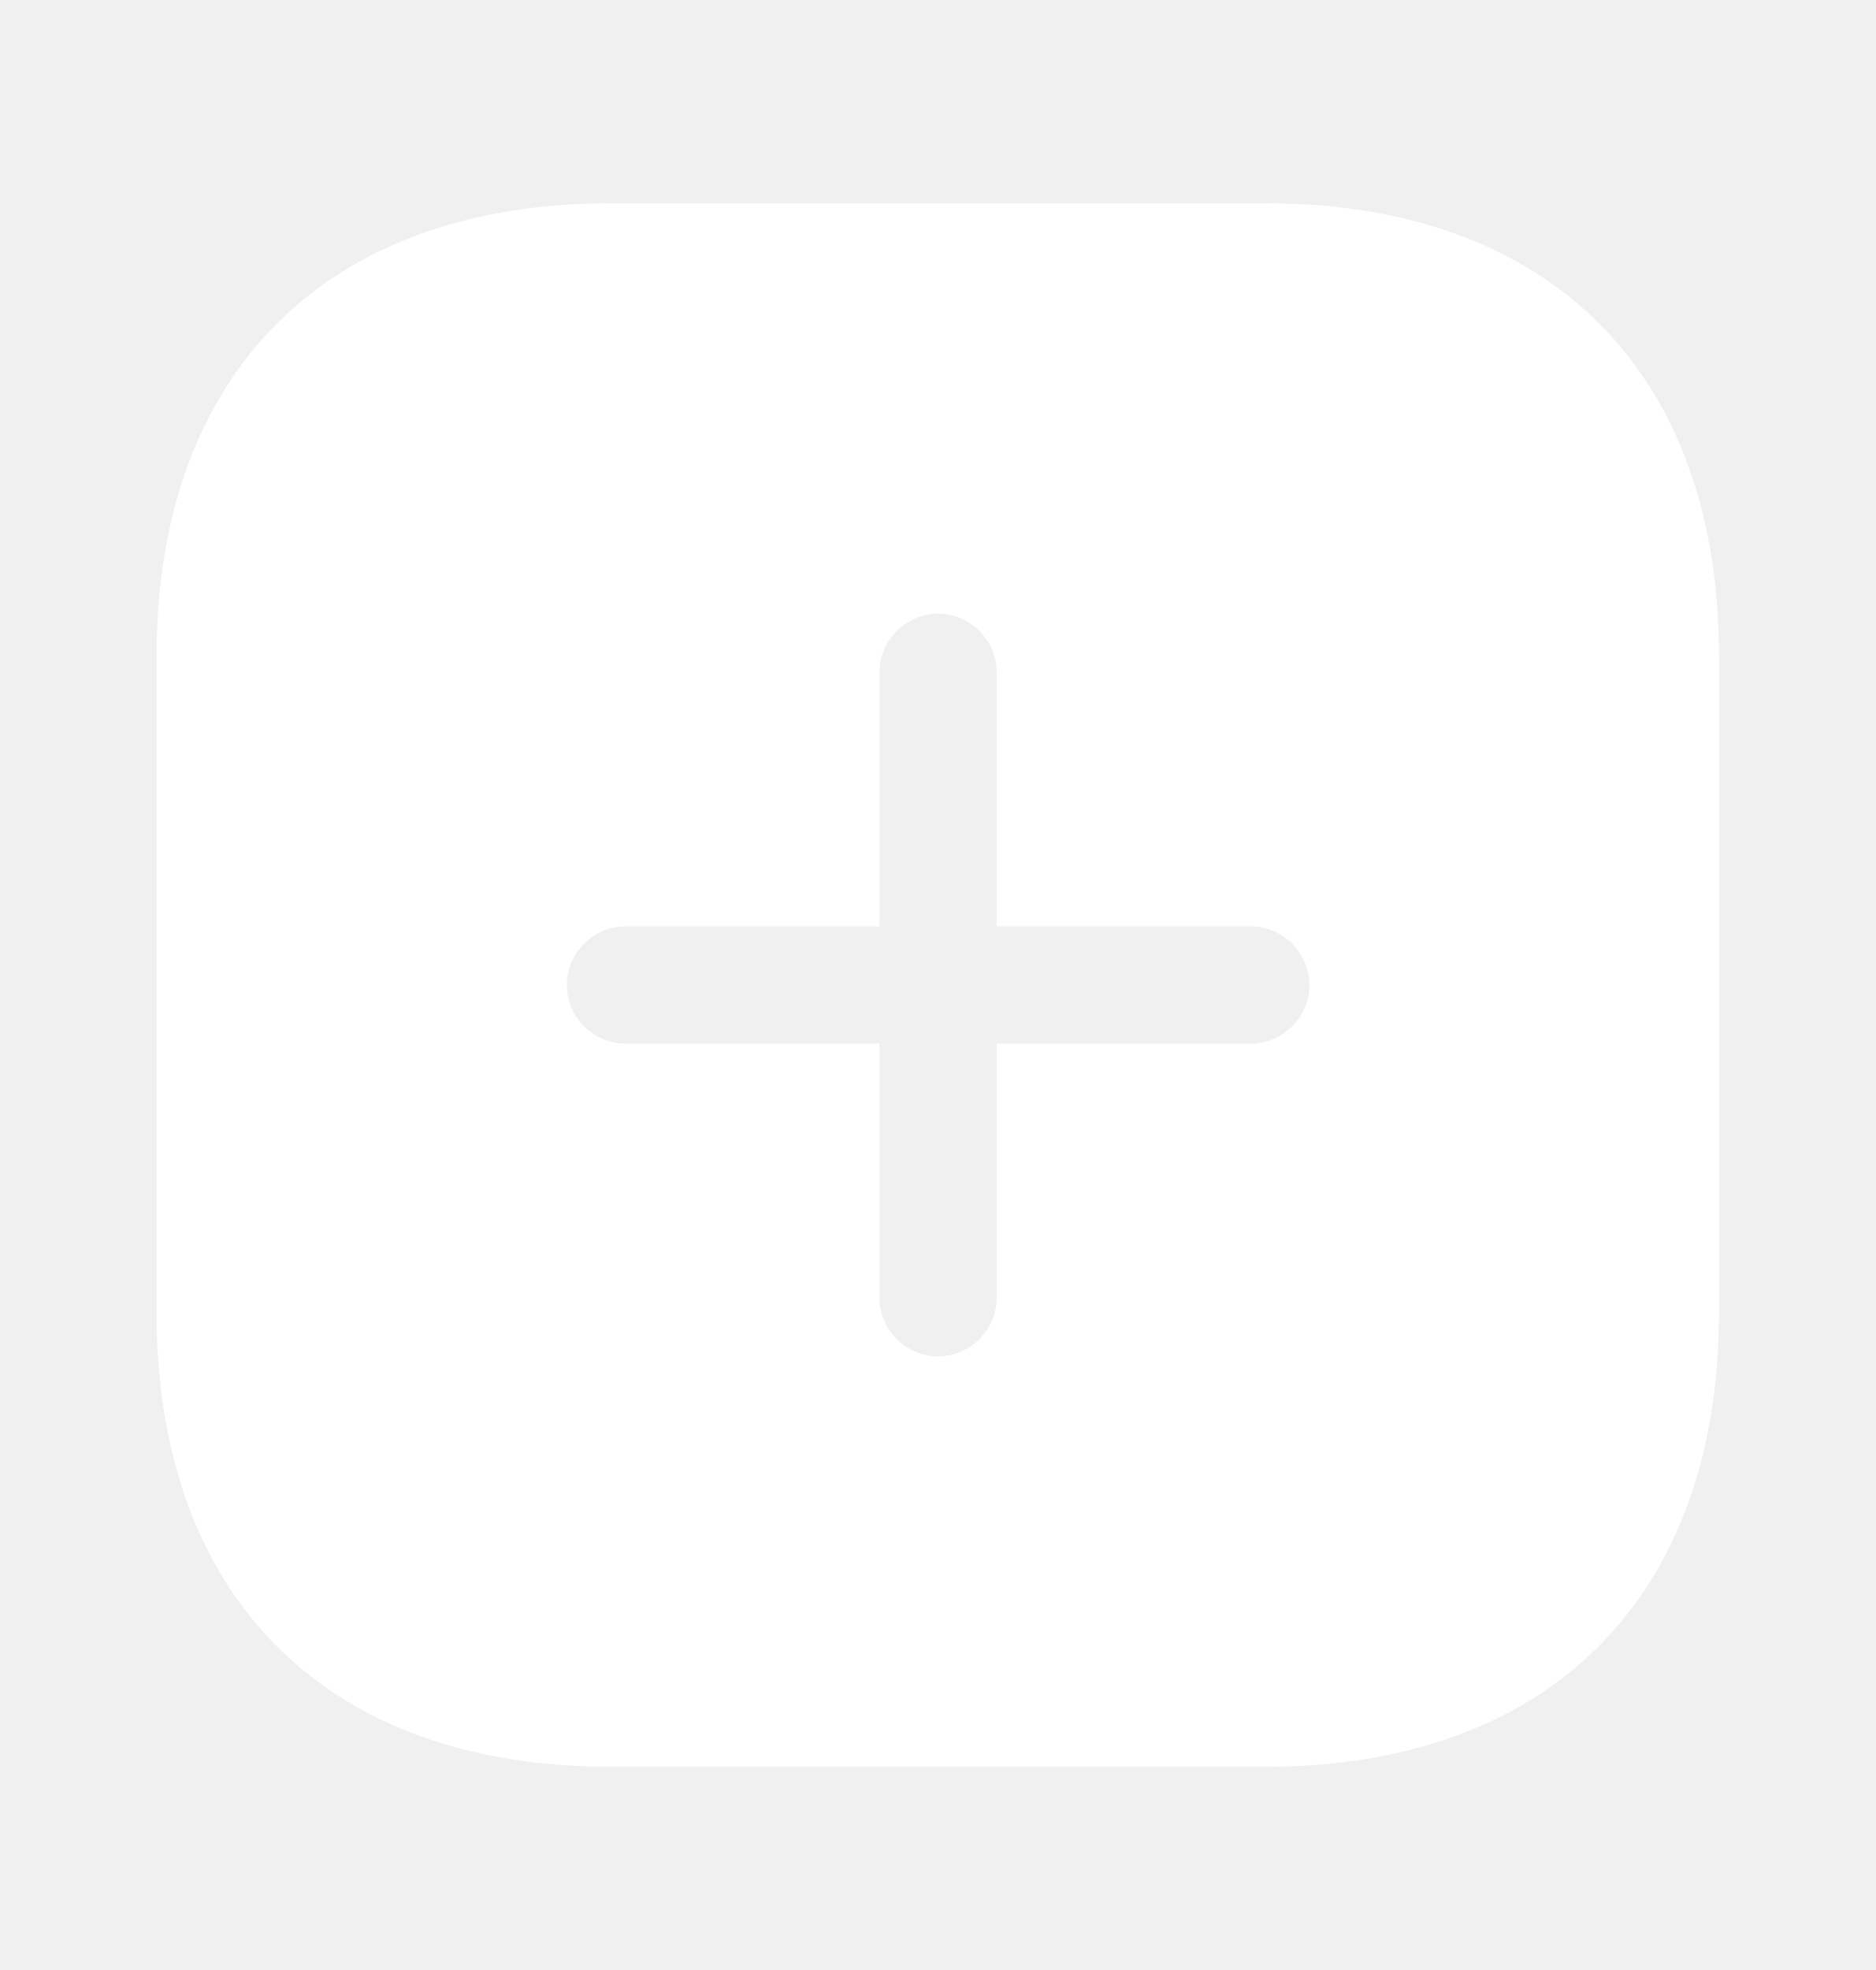
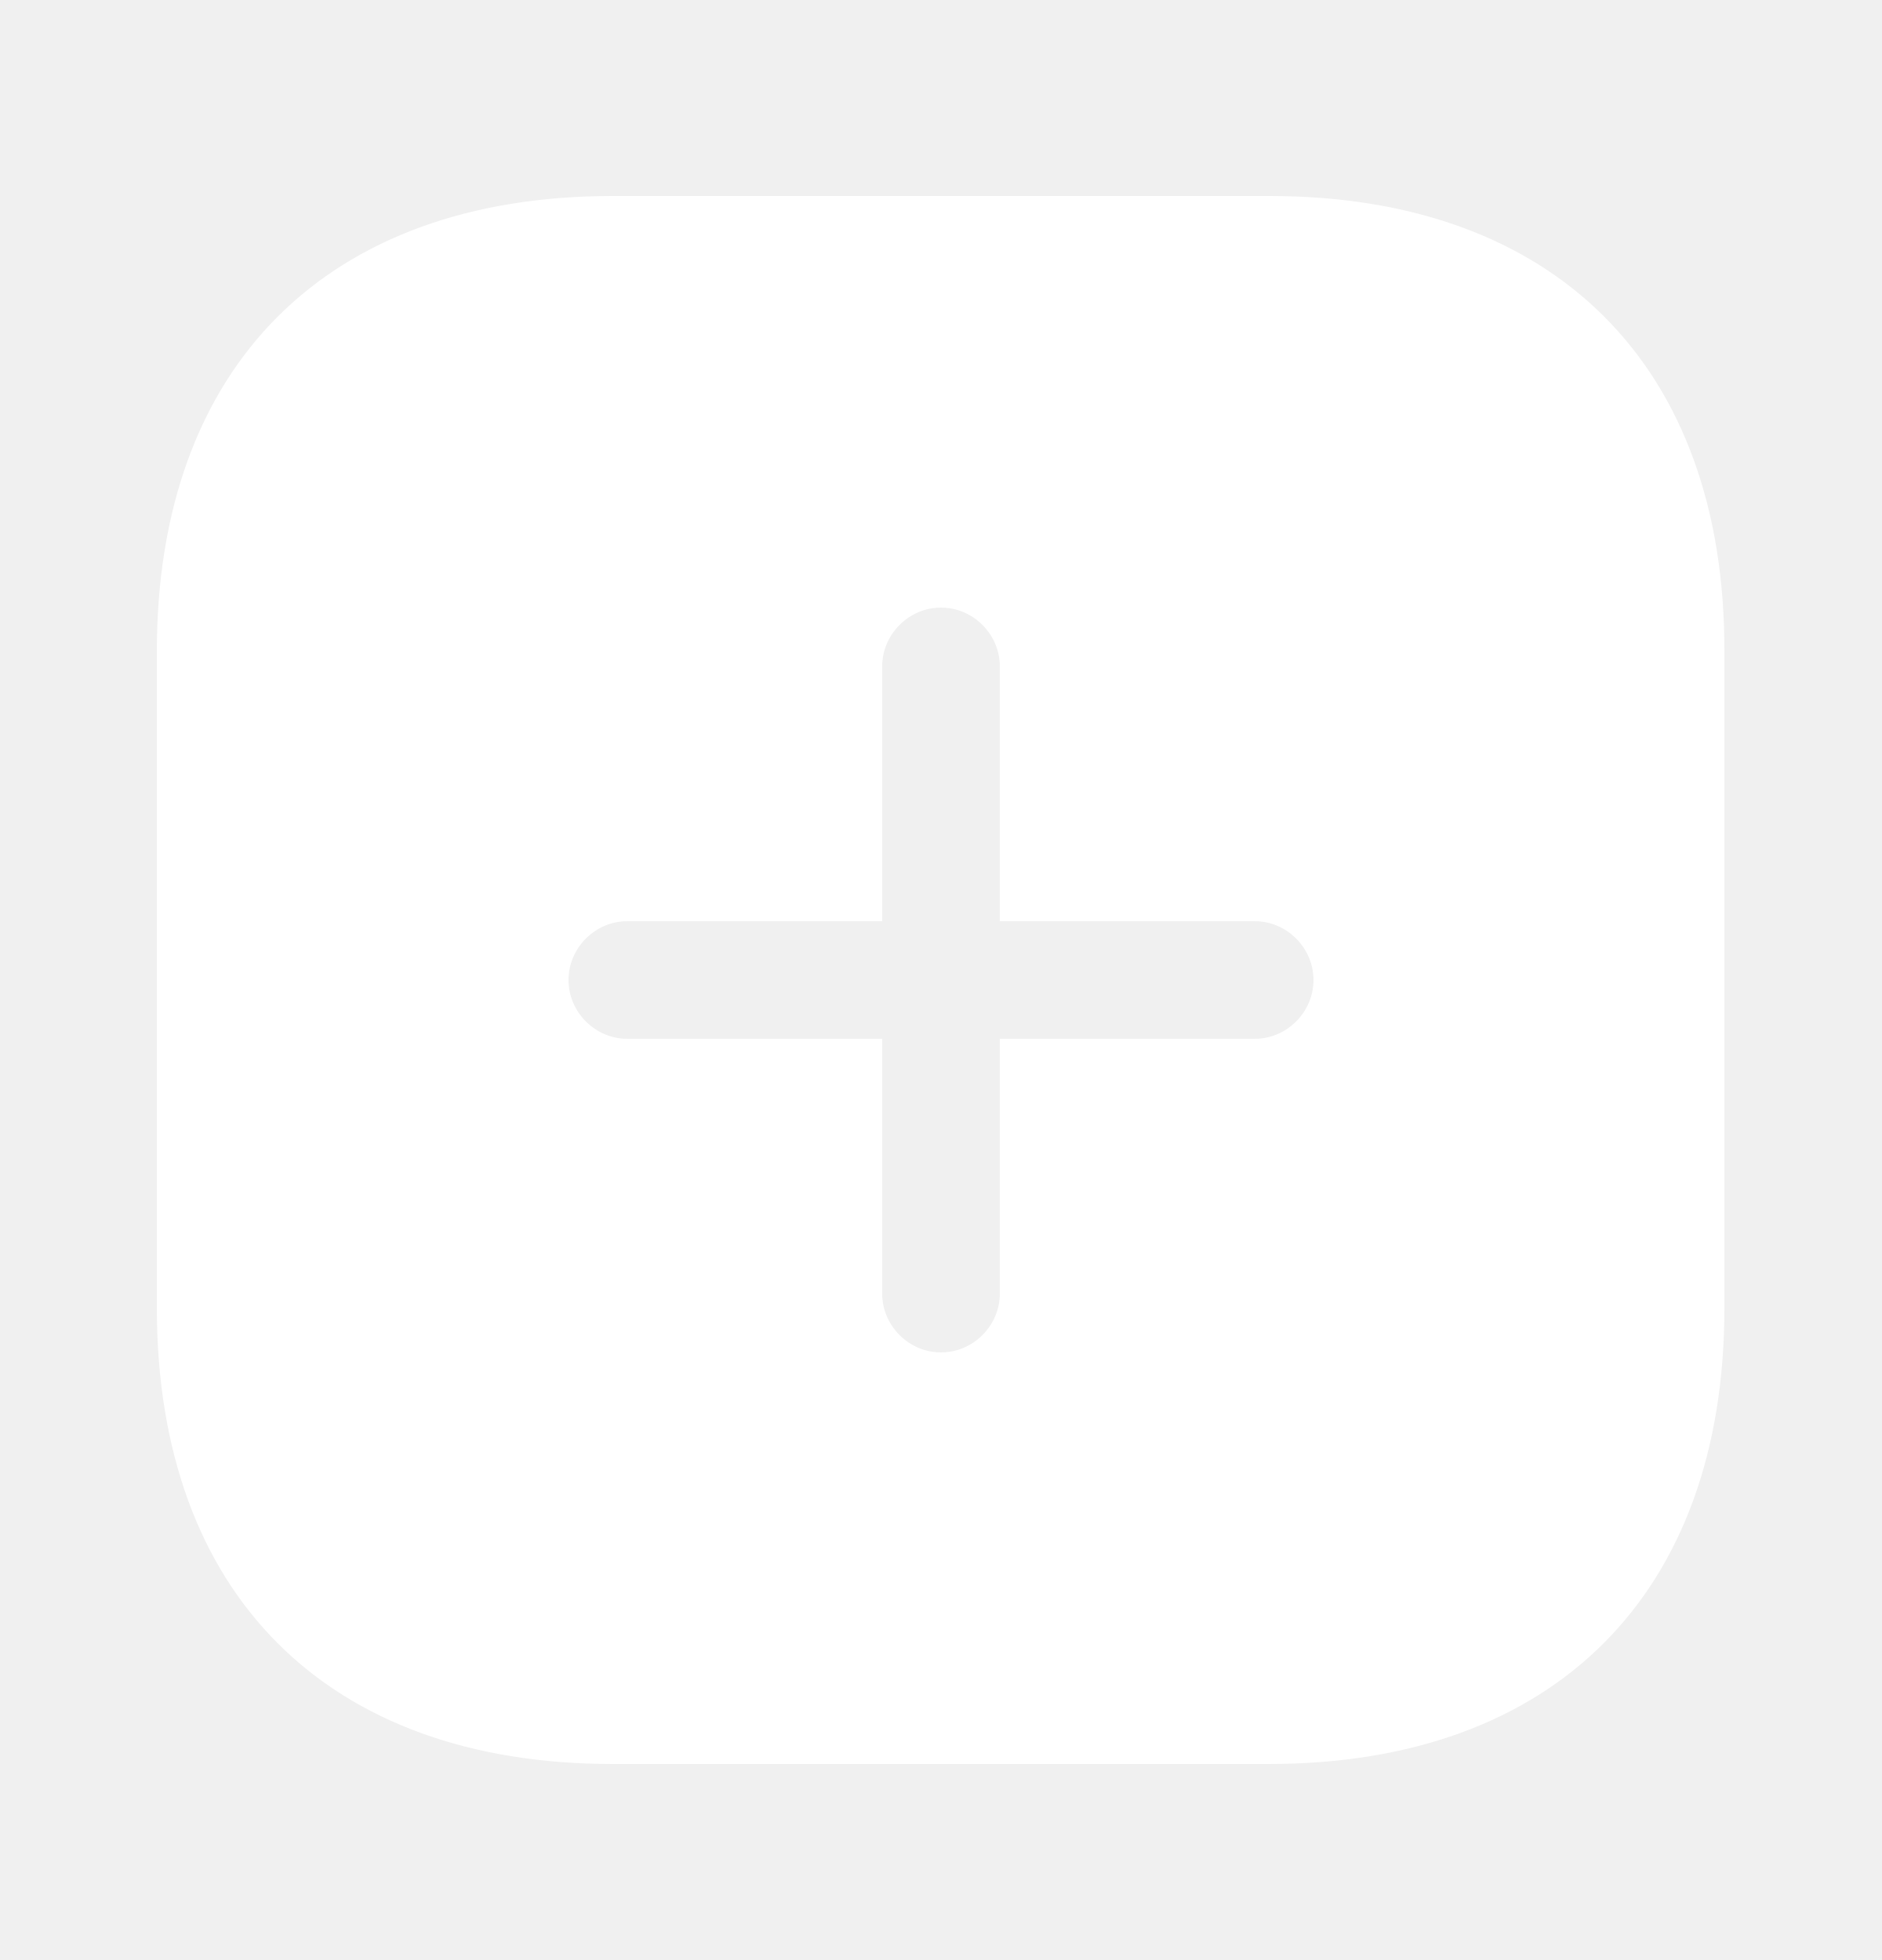
- <svg xmlns="http://www.w3.org/2000/svg" width="20" height="21" viewBox="0 0 20 21" fill="none">
-   <path d="M13.493 2.167H6.51C3.476 2.167 1.668 3.975 1.668 7.009V13.984C1.668 17.025 3.476 18.834 6.51 18.834H13.485C16.518 18.834 18.326 17.025 18.326 13.992V7.009C18.335 3.975 16.526 2.167 13.493 2.167ZM13.335 11.125H10.626V13.834C10.626 14.175 10.343 14.459 10.001 14.459C9.66 14.459 9.376 14.175 9.376 13.834V11.125H6.668C6.326 11.125 6.043 10.842 6.043 10.5C6.043 10.159 6.326 9.875 6.668 9.875H9.376V7.167C9.376 6.825 9.66 6.542 10.001 6.542C10.343 6.542 10.626 6.825 10.626 7.167V9.875H13.335C13.676 9.875 13.96 10.159 13.96 10.5C13.96 10.842 13.676 11.125 13.335 11.125Z" fill="white" />
+ <svg xmlns="http://www.w3.org/2000/svg" width="24" height="25" viewBox="0 0 24 25" fill="none">
+   <path d="M16.19 2.5H7.81C4.17 2.5 2 4.67 2 8.31V16.68C2 20.33 4.17 22.5 7.81 22.5H16.18C19.82 22.5 21.99 20.33 21.99 16.69V8.31C22 4.67 19.83 2.5 16.19 2.5ZM16 13.25H12.75V16.5C12.75 16.91 12.41 17.25 12 17.25C11.59 17.25 11.25 16.91 11.25 16.5V13.25H8C7.59 13.25 7.25 12.91 7.25 12.5C7.25 12.09 7.59 11.75 8 11.75H11.25V8.5C11.25 8.09 11.59 7.75 12 7.75C12.41 7.75 12.75 8.09 12.75 8.5V11.75H16C16.41 11.75 16.75 12.09 16.75 12.5C16.75 12.91 16.41 13.25 16 13.25Z" fill="white" />
</svg>
